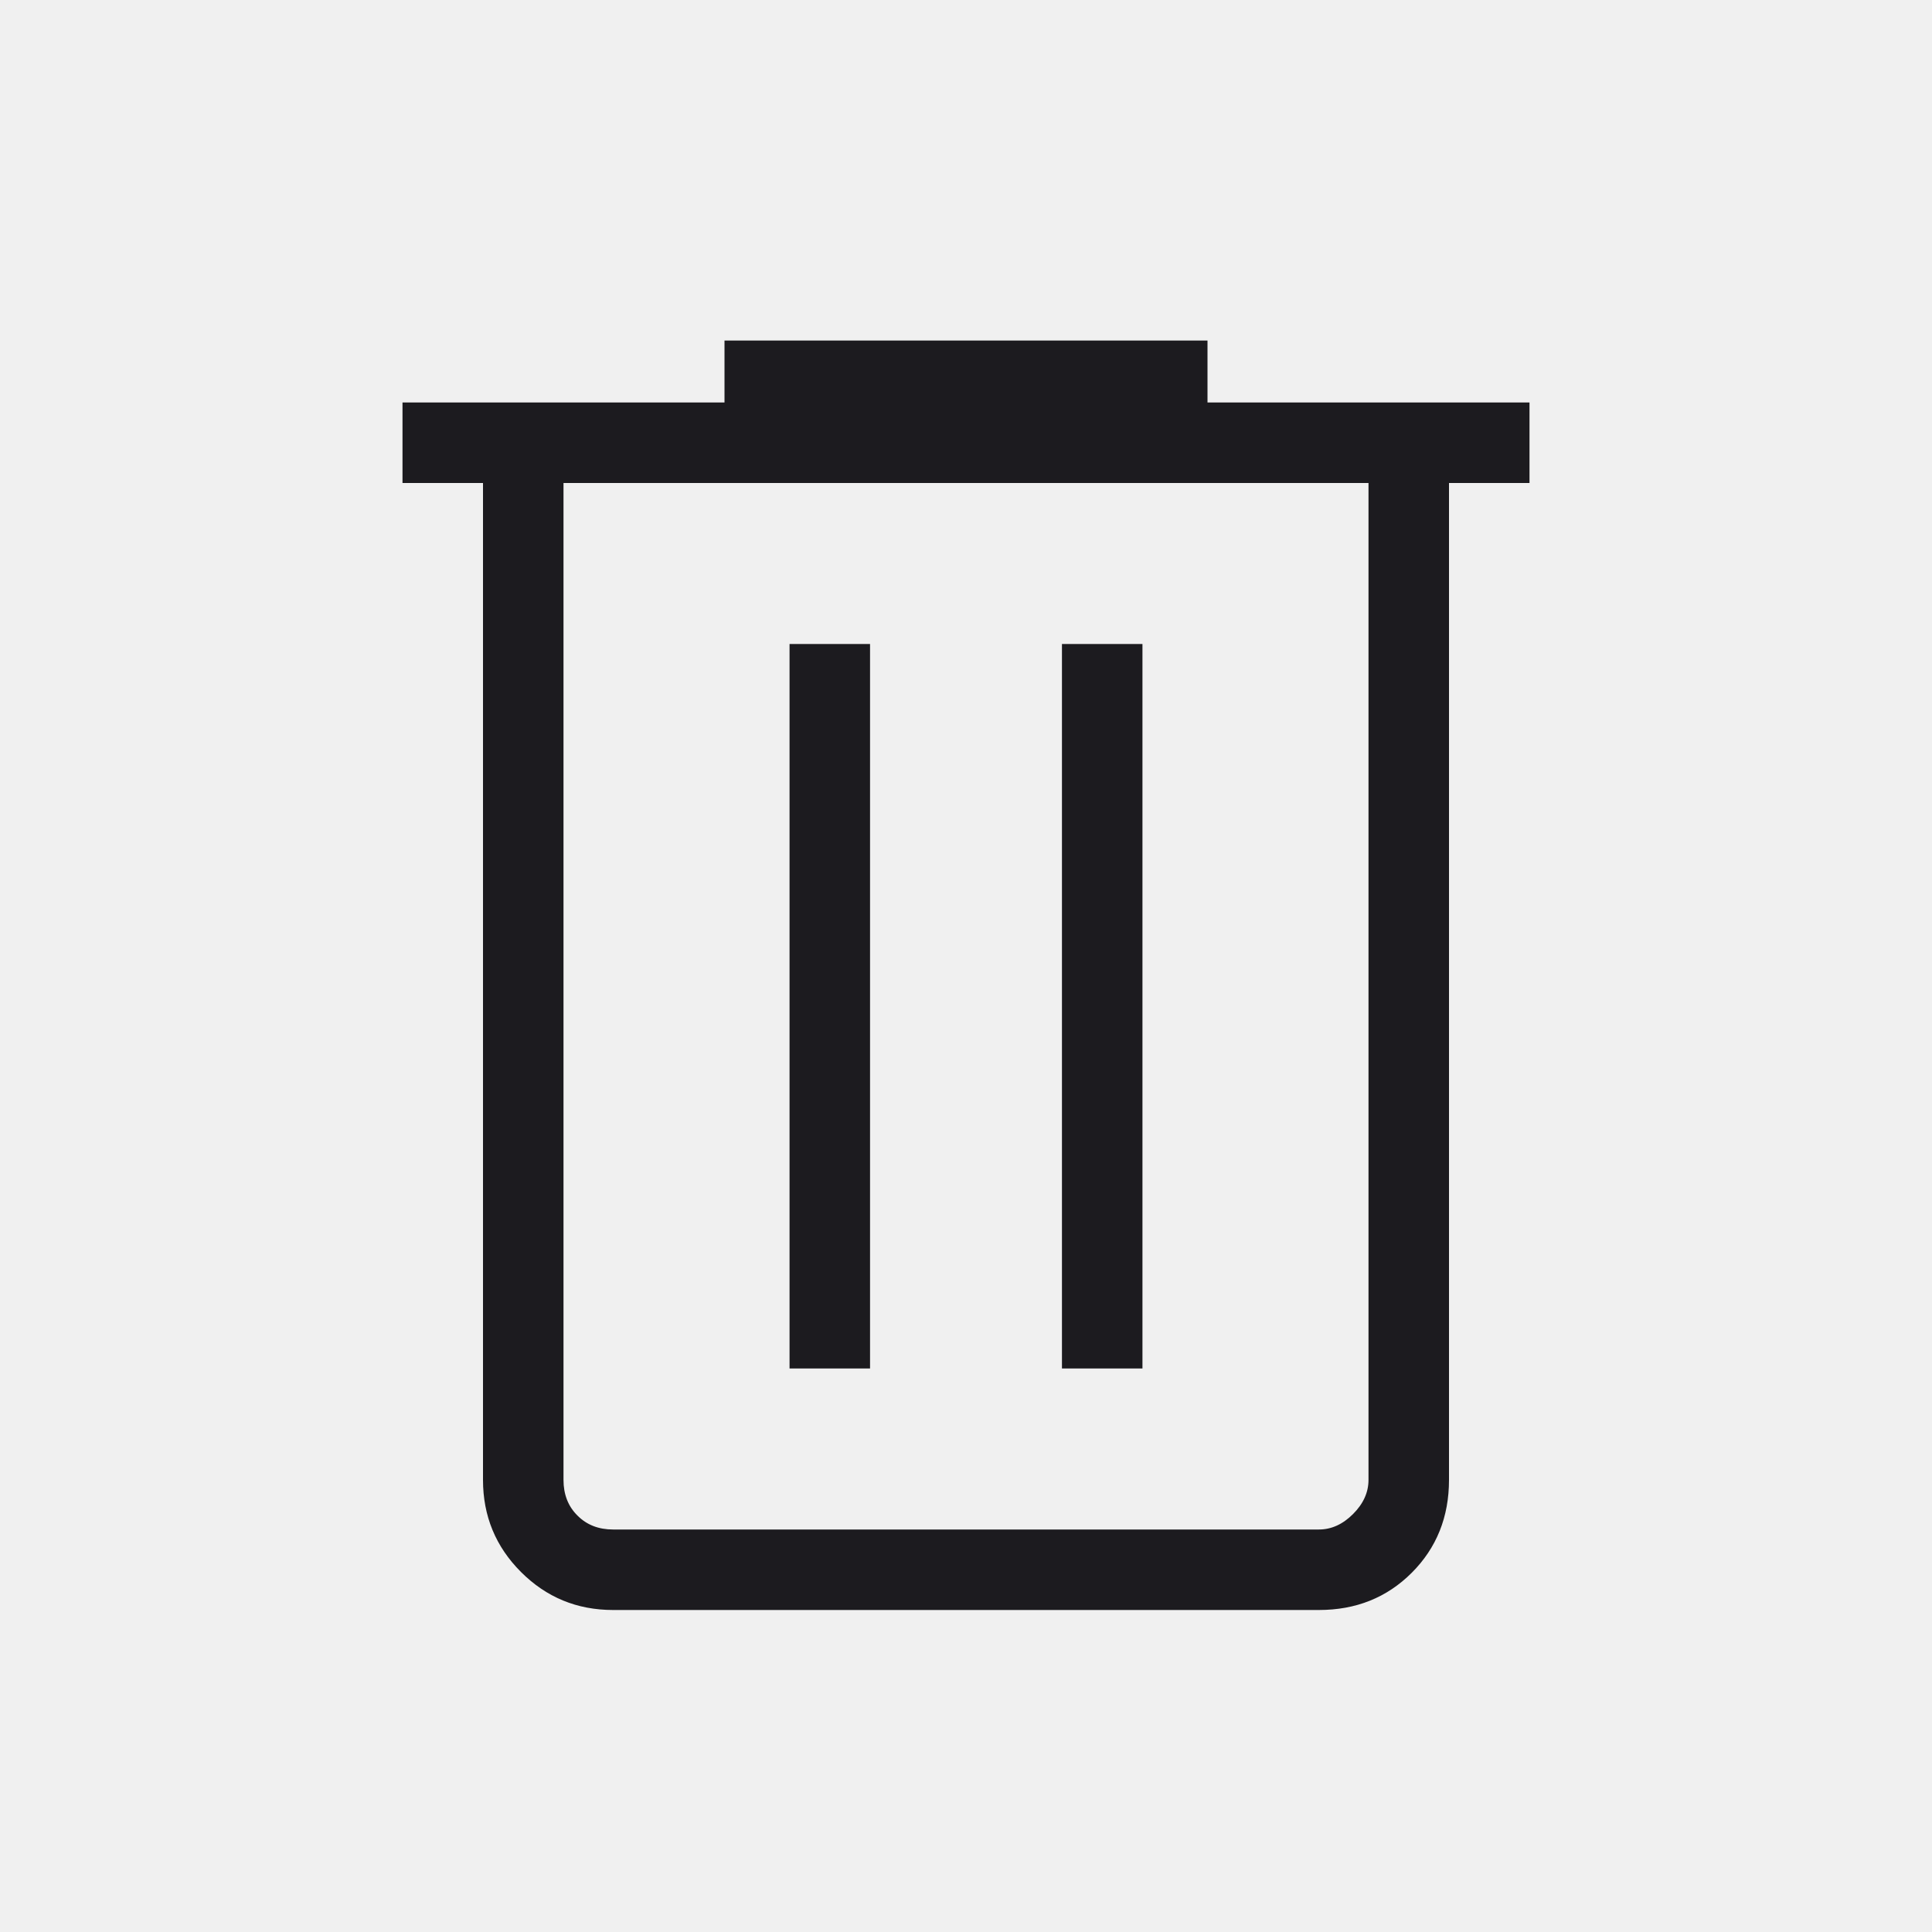
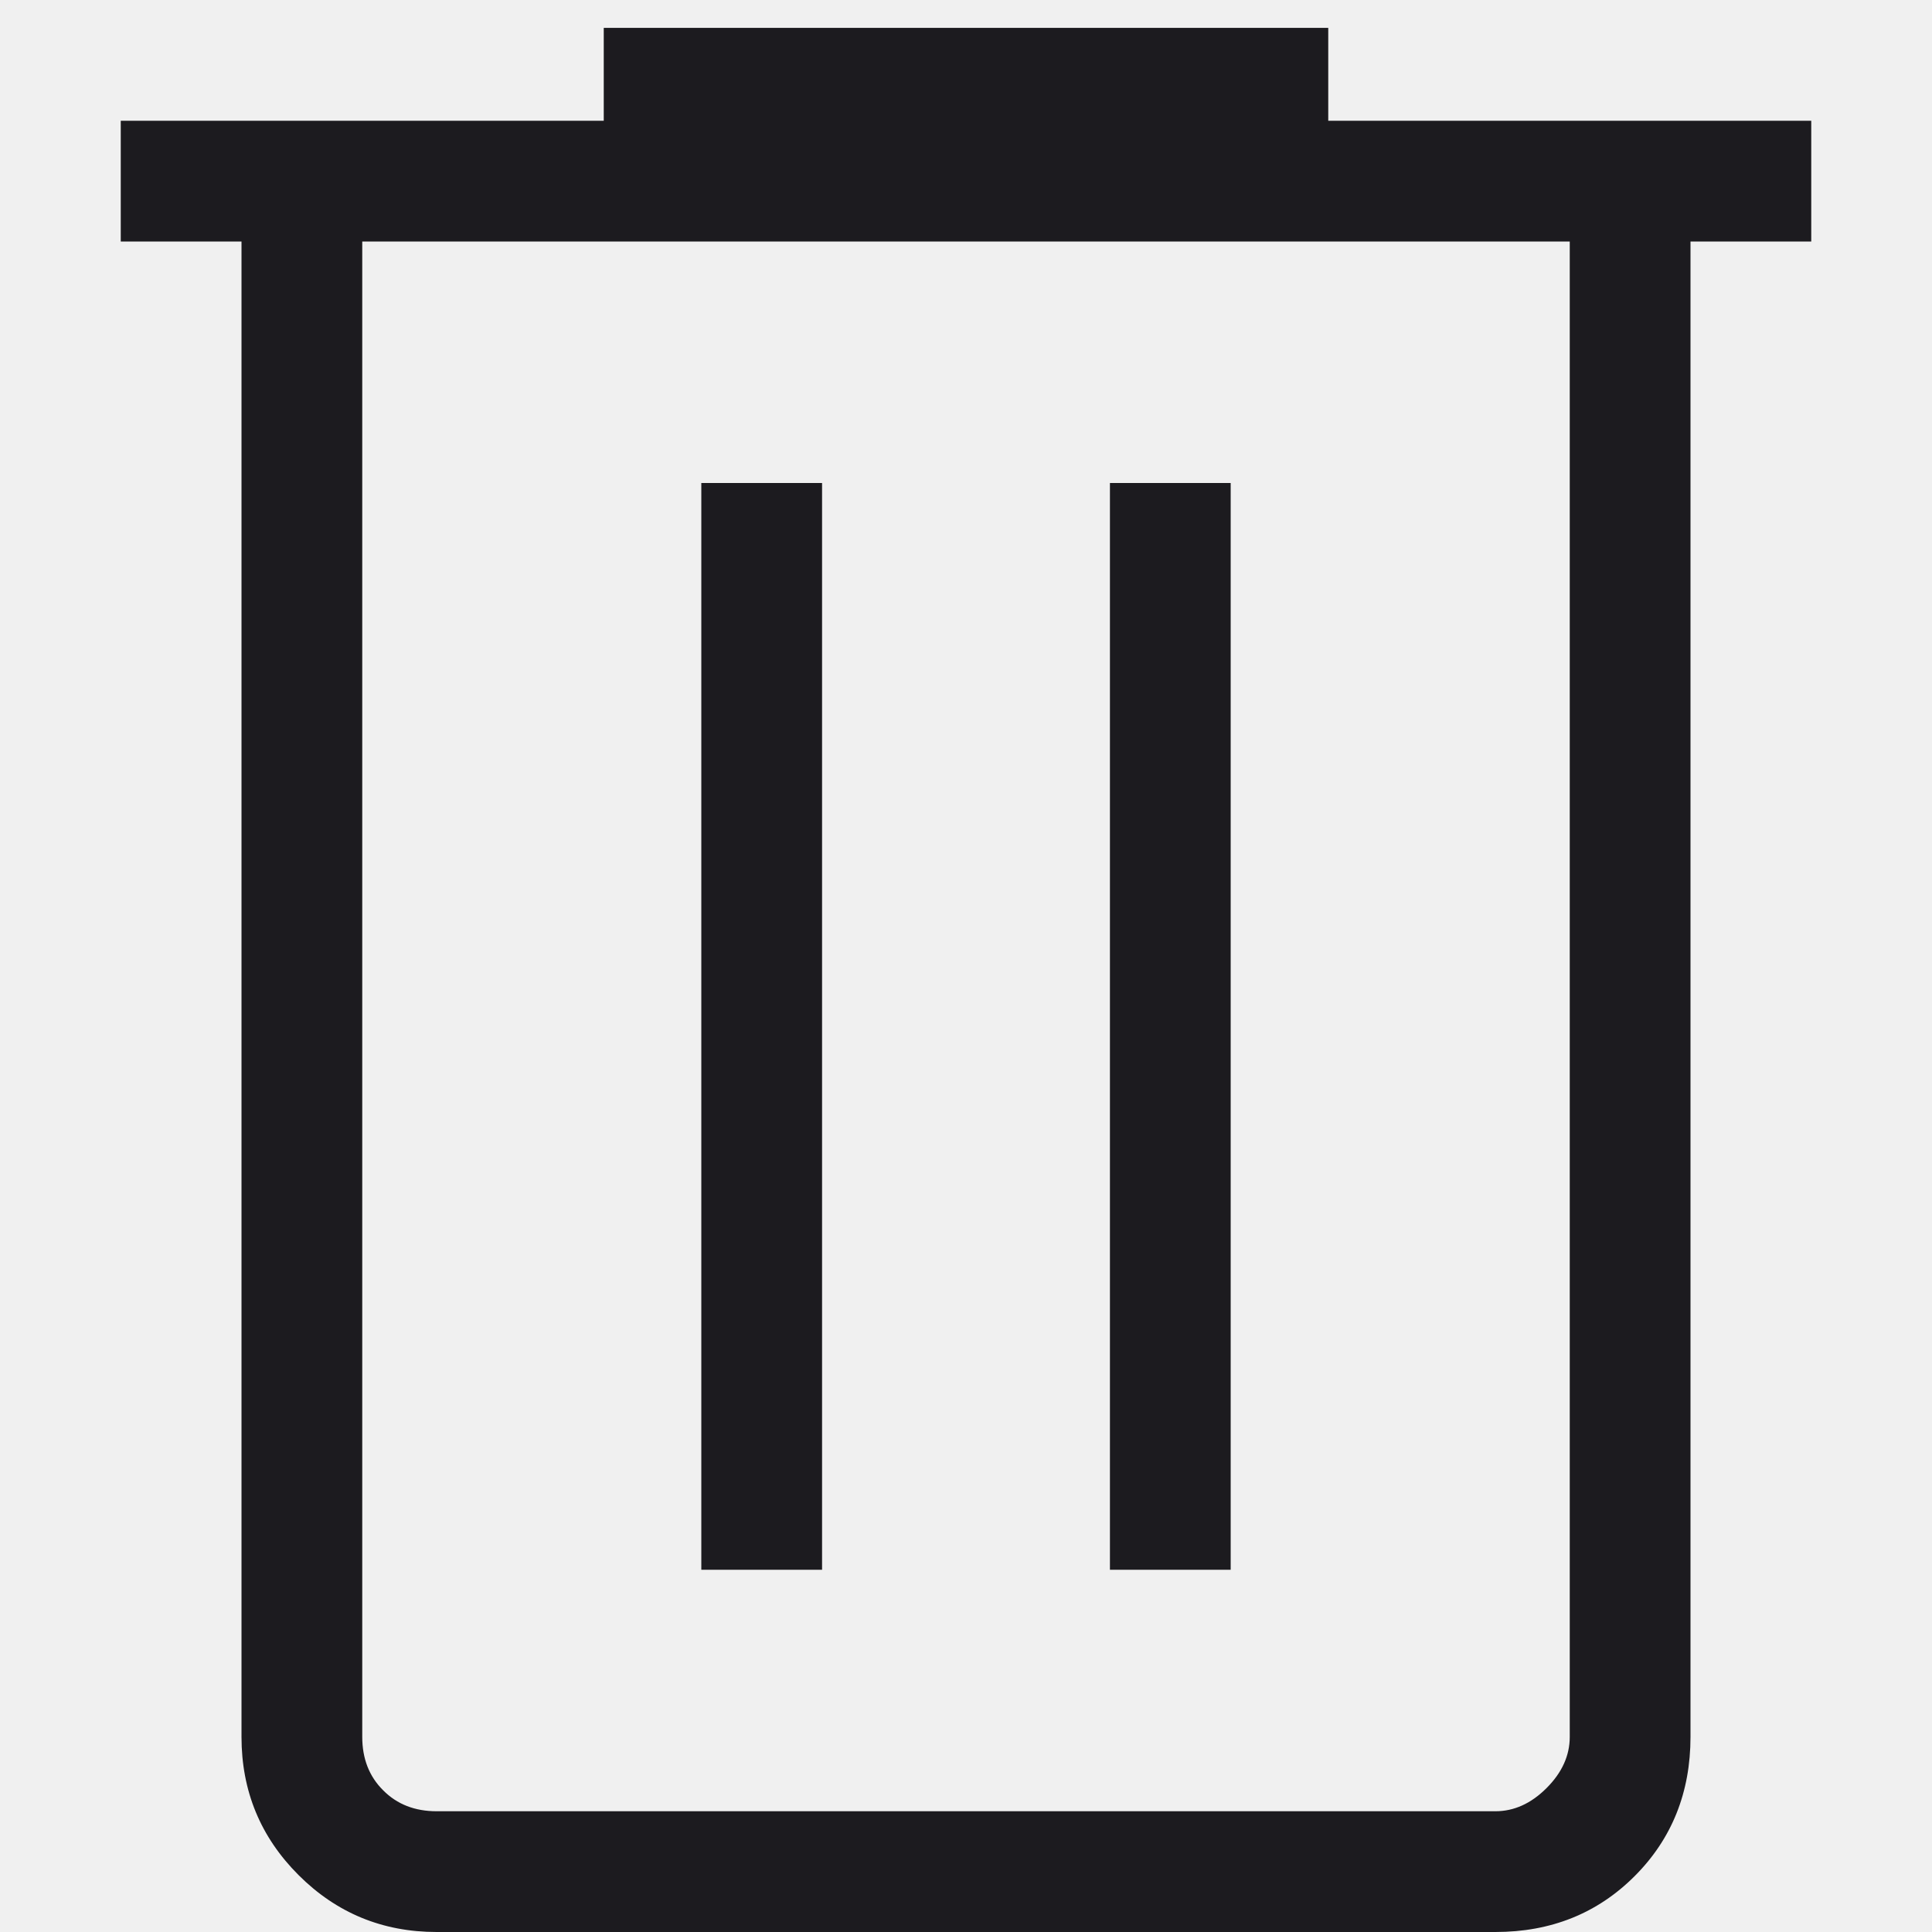
- <svg xmlns="http://www.w3.org/2000/svg" width="18" height="18" viewBox="0 0 18 18" fill="none">
+ <svg xmlns="http://www.w3.org/2000/svg" width="18" height="18" viewBox="4 3 10 12" fill="none">
  <rect width="18" height="18" fill="none" />
  <g clip-path="url(#clip0_0_1)">
    <rect x="-306" y="-563" width="430" height="932" rx="50" fill="none" />
  </g>
  <mask id="mask0_0_1" style="mask-type:alpha" maskUnits="userSpaceOnUse" x="0" y="0" width="18" height="18">
    <rect width="18" height="18" fill="#D9D9D9" />
  </mask>
  <g mask="url(#mask0_0_1)">
    <path d="M5.712 15C5.376 15 5.09 14.882 4.854 14.646C4.618 14.41 4.5 14.124 4.5 13.788V4.5H3.75V3.75H6.75V3.173H11.25V3.75H14.25V4.5H13.5V13.788C13.5 14.133 13.384 14.422 13.153 14.653C12.922 14.884 12.634 15 12.288 15H5.712ZM12.75 4.5H5.25V13.788C5.25 13.923 5.293 14.034 5.38 14.12C5.466 14.207 5.577 14.25 5.712 14.25H12.288C12.404 14.25 12.51 14.202 12.606 14.106C12.702 14.01 12.75 13.904 12.75 13.788V4.5ZM7.356 12.75H8.106V6H7.356V12.75ZM9.894 12.75H10.644V6H9.894V12.75Z" fill="#1C1B1F" />
  </g>
  <defs>
    <clipPath id="clip0_0_1">
      <rect x="-306" y="-563" width="430" height="932" rx="50" fill="white" />
    </clipPath>
  </defs>
</svg>
